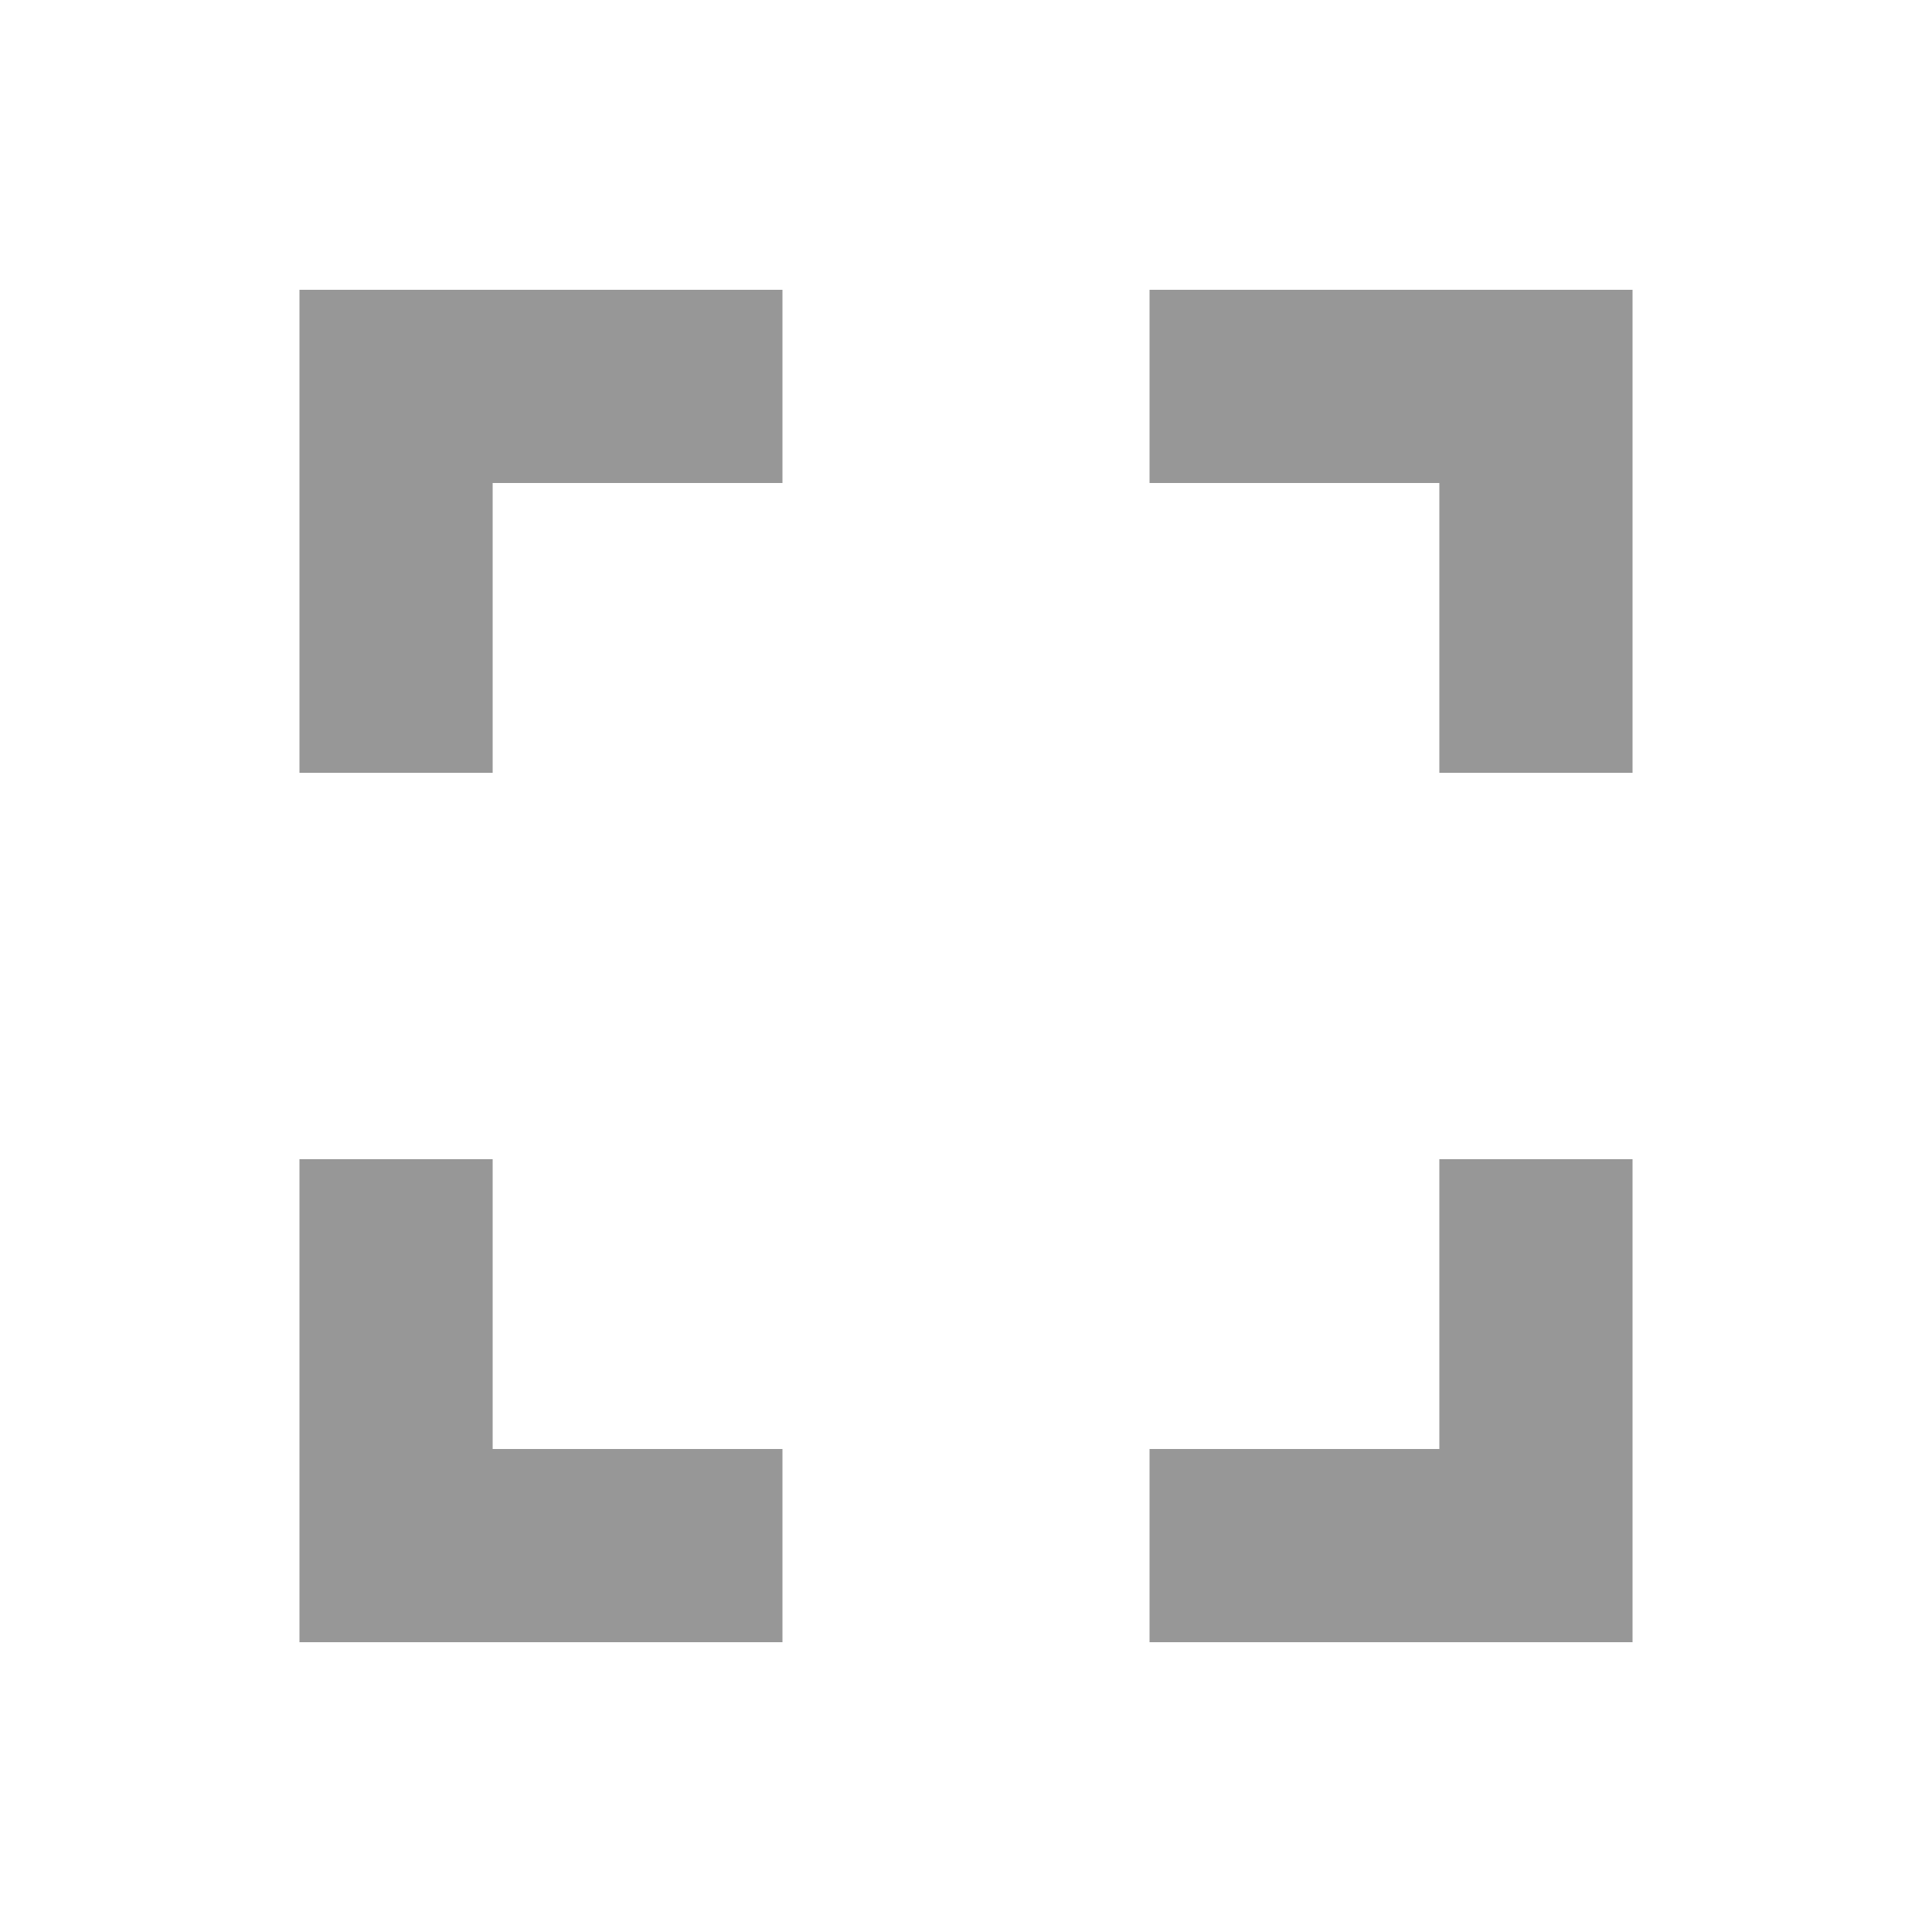
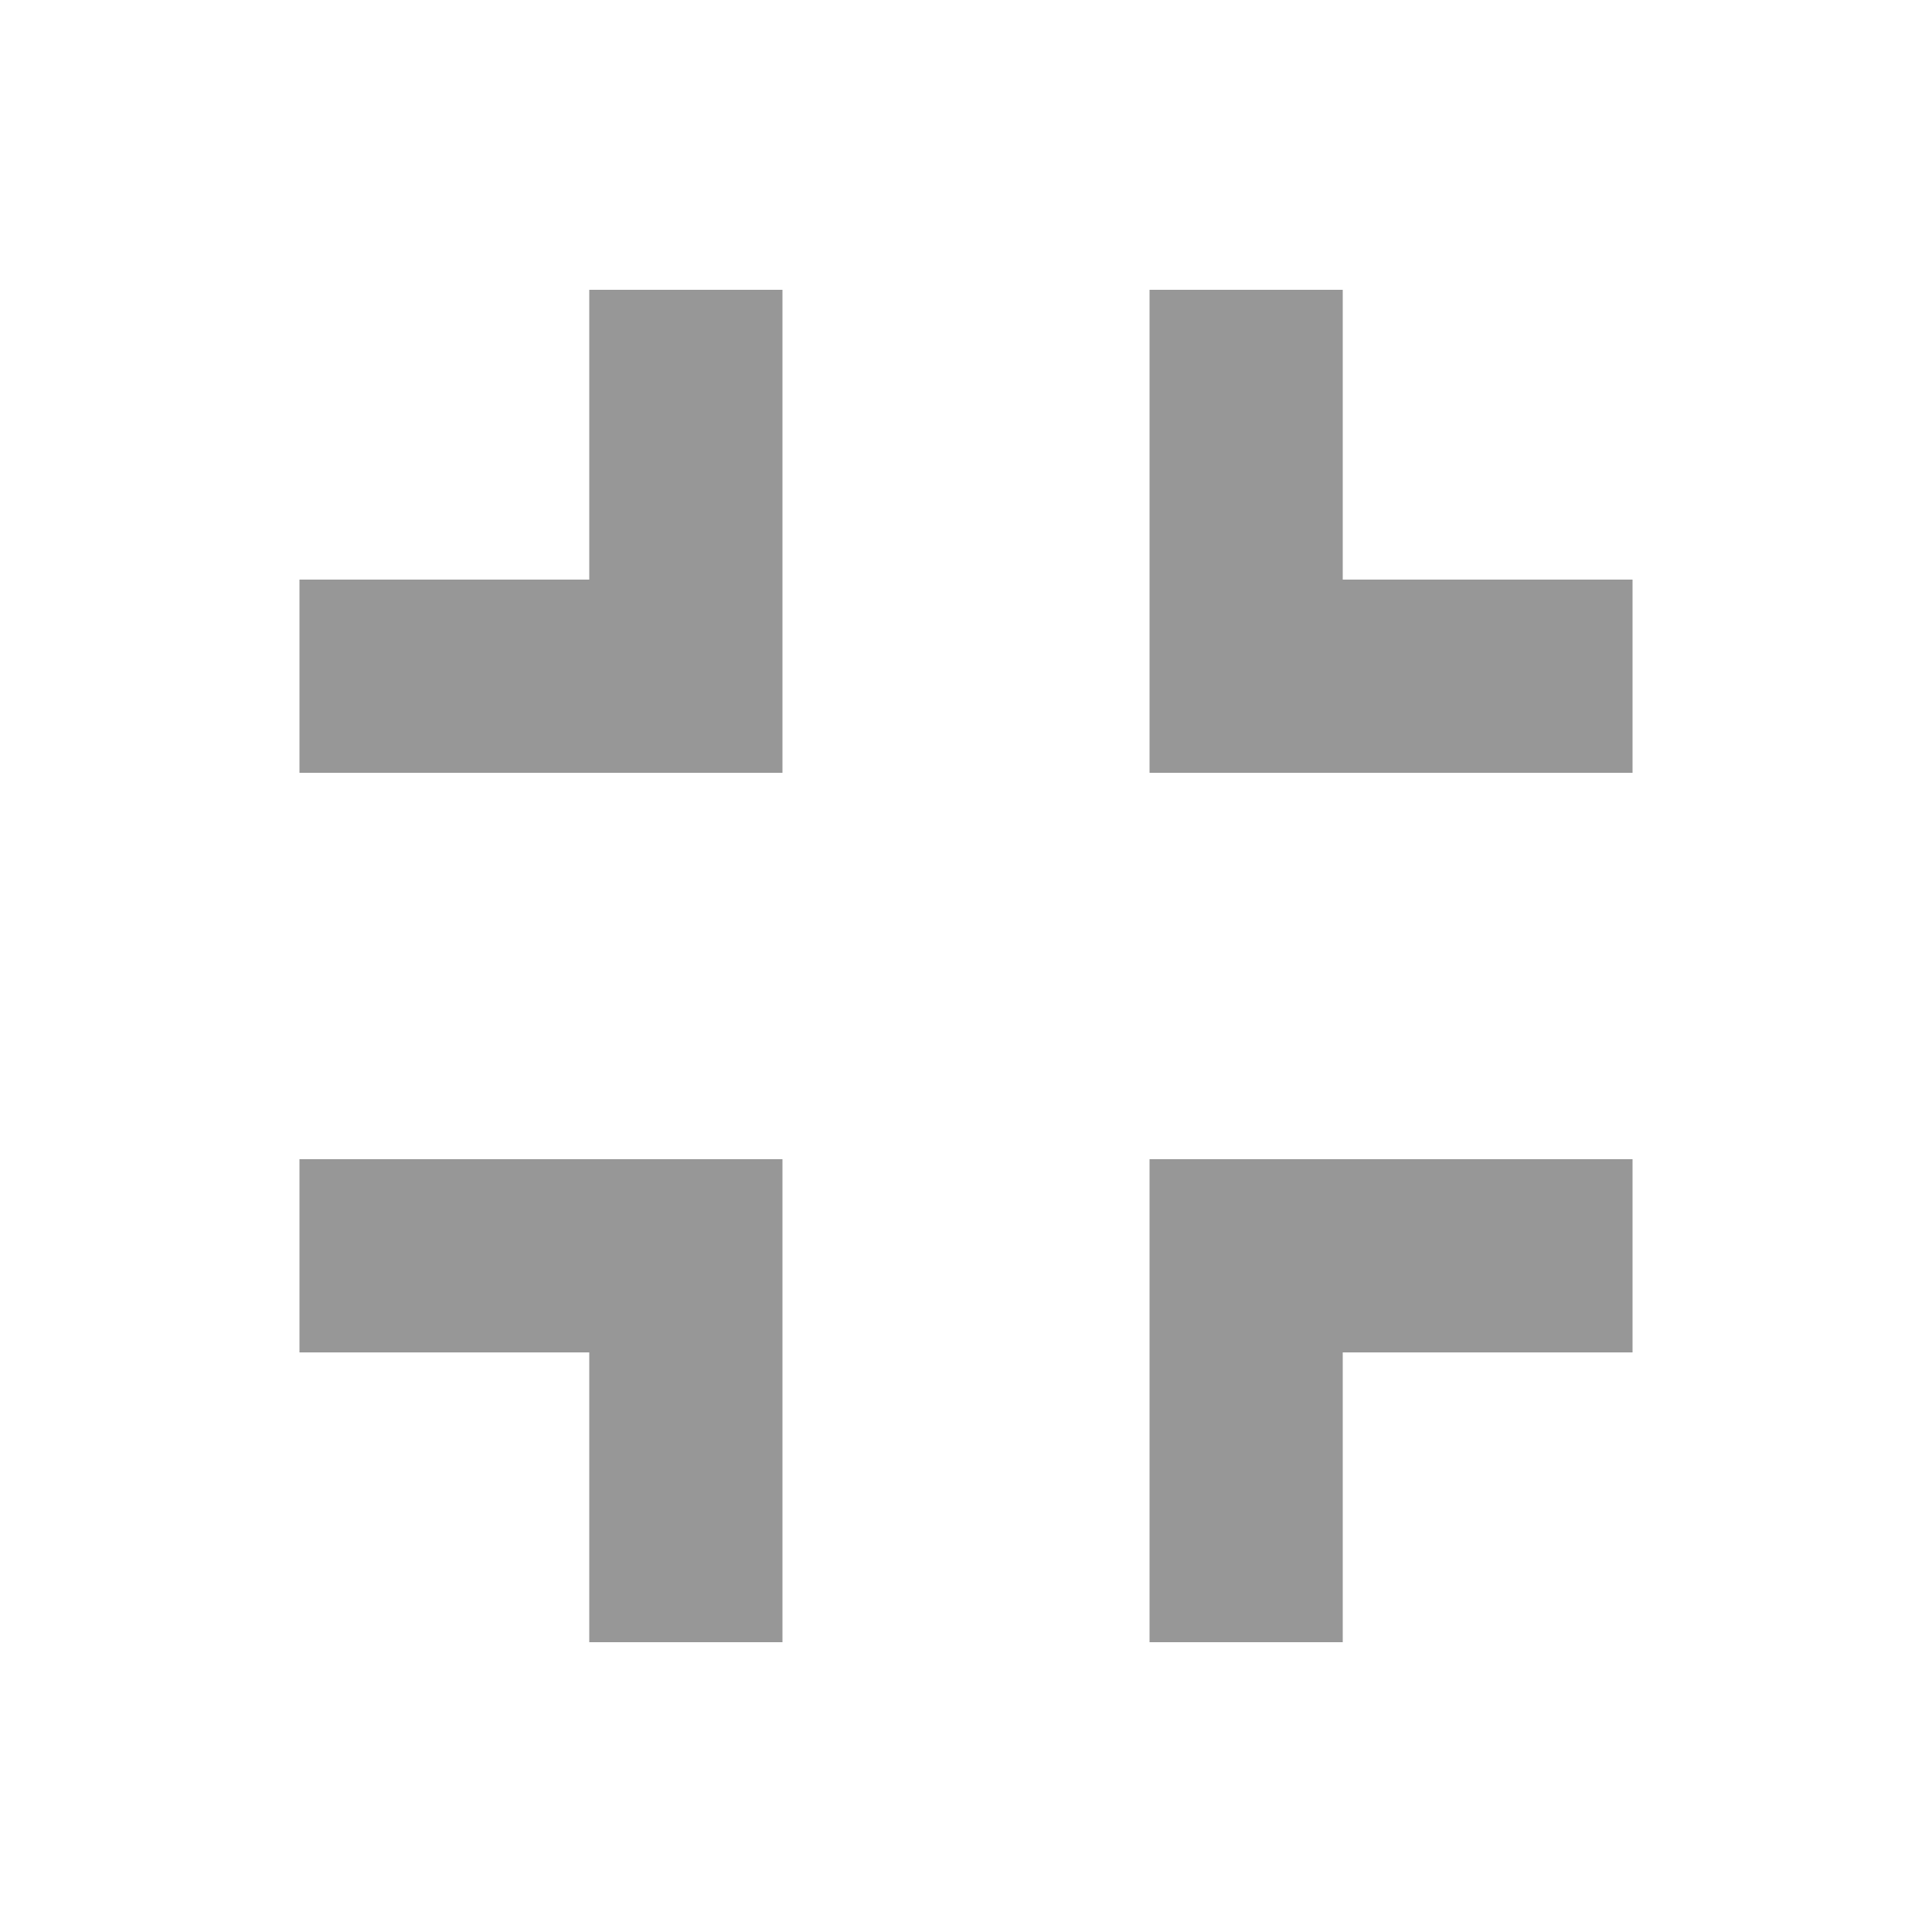
<svg xmlns="http://www.w3.org/2000/svg" id="Layer_1" data-name="Layer 1" viewBox="0 0 20 20">
-   <defs>
-     <style>
-       .cls-1 {
-         fill: #979797;
-       }
-     </style>
-   </defs>
-   <g>
-     <polygon class="cls-1" points="5.1 8 3.1 8 3.1 3 8.1 3 8.1 5 5.1 5 5.1 8" />
-     <polygon class="cls-1" points="16.9 8 14.9 8 14.9 5 11.9 5 11.9 3 16.9 3 16.9 8" />
-     <polygon class="cls-1" points="16.9 17 11.9 17 11.9 15 14.9 15 14.9 12 16.9 12 16.9 17" />
-     <polygon class="cls-1" points="8.1 17 3.1 17 3.1 12 5.1 12 5.1 15 8.1 15 8.1 17" />
-   </g>
+   <polygon points="6.1 3 8.1 3 8.1 8 3.1 8 3.1 6 6.1 6 6.1 3" fill="#979797" />
+   <polygon points="11.9 3 13.9 3 13.9 6 16.9 6 16.9 8 11.9 8 11.9 3" fill="#979797" />
+   <polygon points="11.9 12 16.9 12 16.9 14 13.9 14 13.9 17 11.9 17 11.9 12" fill="#979797" />
+   <polygon points="3.1 12 8.1 12 8.1 17 6.1 17 6.1 14 3.1 14 3.1 12" fill="#979797" />
</svg>
